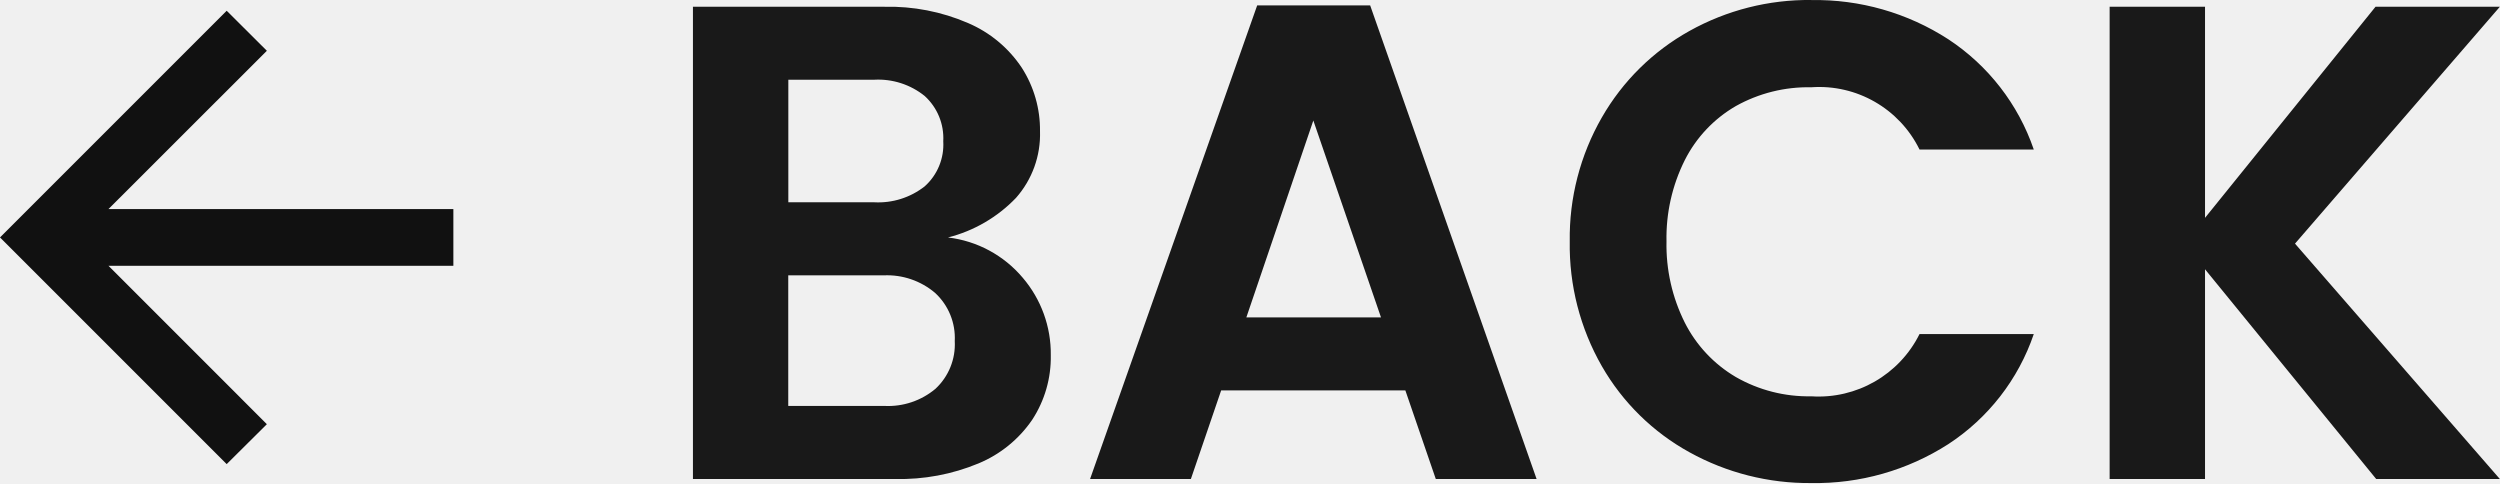
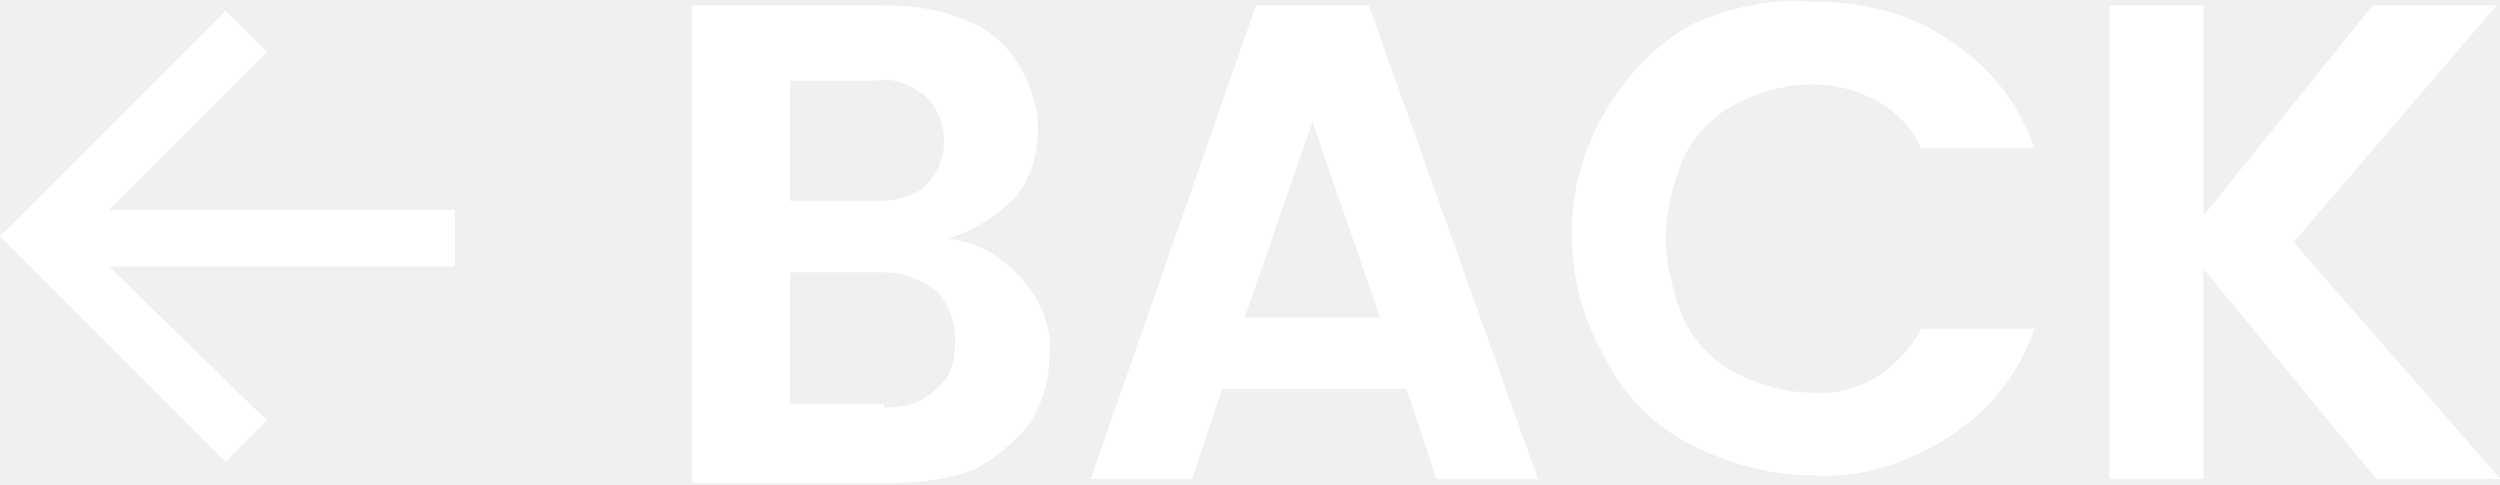
- <svg xmlns="http://www.w3.org/2000/svg" width="66.514" height="12.852" viewBox="0 0 66.514 12.852">
-   <g id="Group_97" data-name="Group 97" transform="translate(-329.09 -54.256)">
-     <path id="Path_98" data-name="Path 98" d="M-41.688-6.426A3.071,3.071,0,0,1-39.7-5.355a3.113,3.113,0,0,1,.747,2.061,3.04,3.04,0,0,1-.495,1.719A3.228,3.228,0,0,1-40.878-.414,5.44,5.44,0,0,1-43.092,0h-5.382V-12.564h5.094a5.3,5.3,0,0,1,2.223.432,3.251,3.251,0,0,1,1.431,1.188,3.063,3.063,0,0,1,.486,1.692,2.554,2.554,0,0,1-.639,1.773A3.8,3.8,0,0,1-41.688-6.426Zm-4.248-.936h2.286a2,2,0,0,0,1.341-.423,1.489,1.489,0,0,0,.495-1.2,1.516,1.516,0,0,0-.495-1.206,1.969,1.969,0,0,0-1.341-.432h-2.286Zm2.556,5.418A1.962,1.962,0,0,0-42.021-2.4a1.615,1.615,0,0,0,.513-1.269A1.63,1.63,0,0,0-42.03-4.95,1.972,1.972,0,0,0-43.4-5.418h-2.538v3.474Zm13.86-.414h-4.9L-35.226,0h-2.682l4.446-12.6h3.006L-26.028,0H-28.71ZM-30.168-4.3l-1.8-5.238L-33.75-4.3Zm11.448-8.442A6.5,6.5,0,0,1-15.075-11.7,5.73,5.73,0,0,1-12.8-8.766H-15.84a2.973,2.973,0,0,0-2.88-1.656,3.941,3.941,0,0,0-2.007.5,3.463,3.463,0,0,0-1.359,1.44,4.621,4.621,0,0,0-.486,2.16,4.621,4.621,0,0,0,.486,2.16,3.523,3.523,0,0,0,1.359,1.449A3.887,3.887,0,0,0-18.72-2.2a3,3,0,0,0,2.88-1.656H-12.8A5.683,5.683,0,0,1-15.075-.927,6.541,6.541,0,0,1-18.72.108a6.566,6.566,0,0,1-3.24-.819A6.051,6.051,0,0,1-24.291-3a6.472,6.472,0,0,1-.855-3.321,6.438,6.438,0,0,1,.855-3.3,6.116,6.116,0,0,1,2.331-2.3A6.51,6.51,0,0,1-18.72-12.744Zm12.87,6.48L-.4,0H-3.69L-8.244-5.58V0h-2.538V-12.564h2.538v5.616l4.536-5.616H-.4Z" transform="translate(396 67)" fill="#191919" />
+ <svg xmlns="http://www.w3.org/2000/svg" version="1.1" id="Layer_1" x="0px" y="0px" viewBox="0 0 66.5 12.9" style="enable-background:new 0 0 66.5 12.9;" xml:space="preserve">
+   <style type="text/css">
+ 	.st0{fill:#FFFFFF;}
+ </style>
+   <g id="Group_97" transform="translate(-329.09 -54.256)">
+     <path id="Path_98" class="st0" d="M354.3,60.6c0.8,0.1,1.5,0.5,2,1.1c0.5,0.6,0.8,1.3,0.7,2.1c0,0.6-0.2,1.2-0.5,1.7   c-0.4,0.5-0.9,0.9-1.4,1.2c-0.7,0.3-1.5,0.4-2.2,0.4h-5.4V54.4h5.1c0.8,0,1.5,0.1,2.2,0.4c0.6,0.2,1.1,0.7,1.4,1.2   c0.3,0.5,0.5,1.1,0.5,1.7c0,0.7-0.2,1.3-0.6,1.8C355.6,60,355,60.4,354.3,60.6z M350.1,59.6h2.3c0.5,0,1-0.1,1.3-0.4   c0.3-0.3,0.5-0.7,0.5-1.2c0-0.5-0.2-0.9-0.5-1.2c-0.4-0.3-0.9-0.5-1.3-0.4h-2.3V59.6z M352.6,65.1c0.5,0,1-0.1,1.4-0.5   c0.4-0.3,0.5-0.8,0.5-1.3c0-0.5-0.2-1-0.5-1.3c-0.4-0.3-0.9-0.5-1.4-0.5h-2.5v3.5H352.6z M366.5,64.6h-4.9l-0.8,2.4h-2.7l4.4-12.6   h3L370,67h-2.7L366.5,64.6z M365.8,62.7l-1.8-5.2l-1.8,5.2H365.8z M377.3,54.3c1.3,0,2.6,0.3,3.6,1c1.1,0.7,1.9,1.7,2.3,2.9h-3   c-0.5-1.1-1.7-1.7-2.9-1.7c-0.7,0-1.4,0.2-2,0.5c-0.6,0.3-1.1,0.8-1.4,1.4c-0.3,0.7-0.5,1.4-0.5,2.2c0,0.7,0.2,1.5,0.5,2.2   c0.3,0.6,0.8,1.1,1.4,1.4c0.6,0.3,1.3,0.5,2,0.5c1.2,0.1,2.3-0.6,2.9-1.7h3c-0.4,1.2-1.2,2.2-2.3,2.9c-1.1,0.7-2.4,1.1-3.6,1   c-1.1,0-2.2-0.3-3.2-0.8c-1-0.5-1.8-1.3-2.3-2.3c-0.6-1-0.9-2.2-0.9-3.3c0-1.2,0.3-2.3,0.9-3.3c0.6-1,1.4-1.8,2.3-2.3   C375,54.5,376.1,54.2,377.3,54.3L377.3,54.3z M390.1,60.7l5.5,6.3h-3.3l-4.6-5.6V67h-2.5V54.4h2.5v5.6l4.5-5.6h3.3L390.1,60.7z" />
    <g id="ic_arrow_back_18px" transform="translate(326.09 51.542)">
-       <path id="Path_97" data-name="Path 97" d="M15.062,8.277H5.885L10.1,4.065,9.031,3,3,9.031l6.031,6.031L10.1,14,5.885,9.785h9.177Z" transform="translate(0 0)" fill="#111" />
+       <path id="Path_97" class="st0" d="M15.1,8.3H5.9l4.2-4.2L9,3L3,9l6,6l1.1-1.1L5.9,9.8h9.2V8.3z" />
    </g>
  </g>
</svg>
